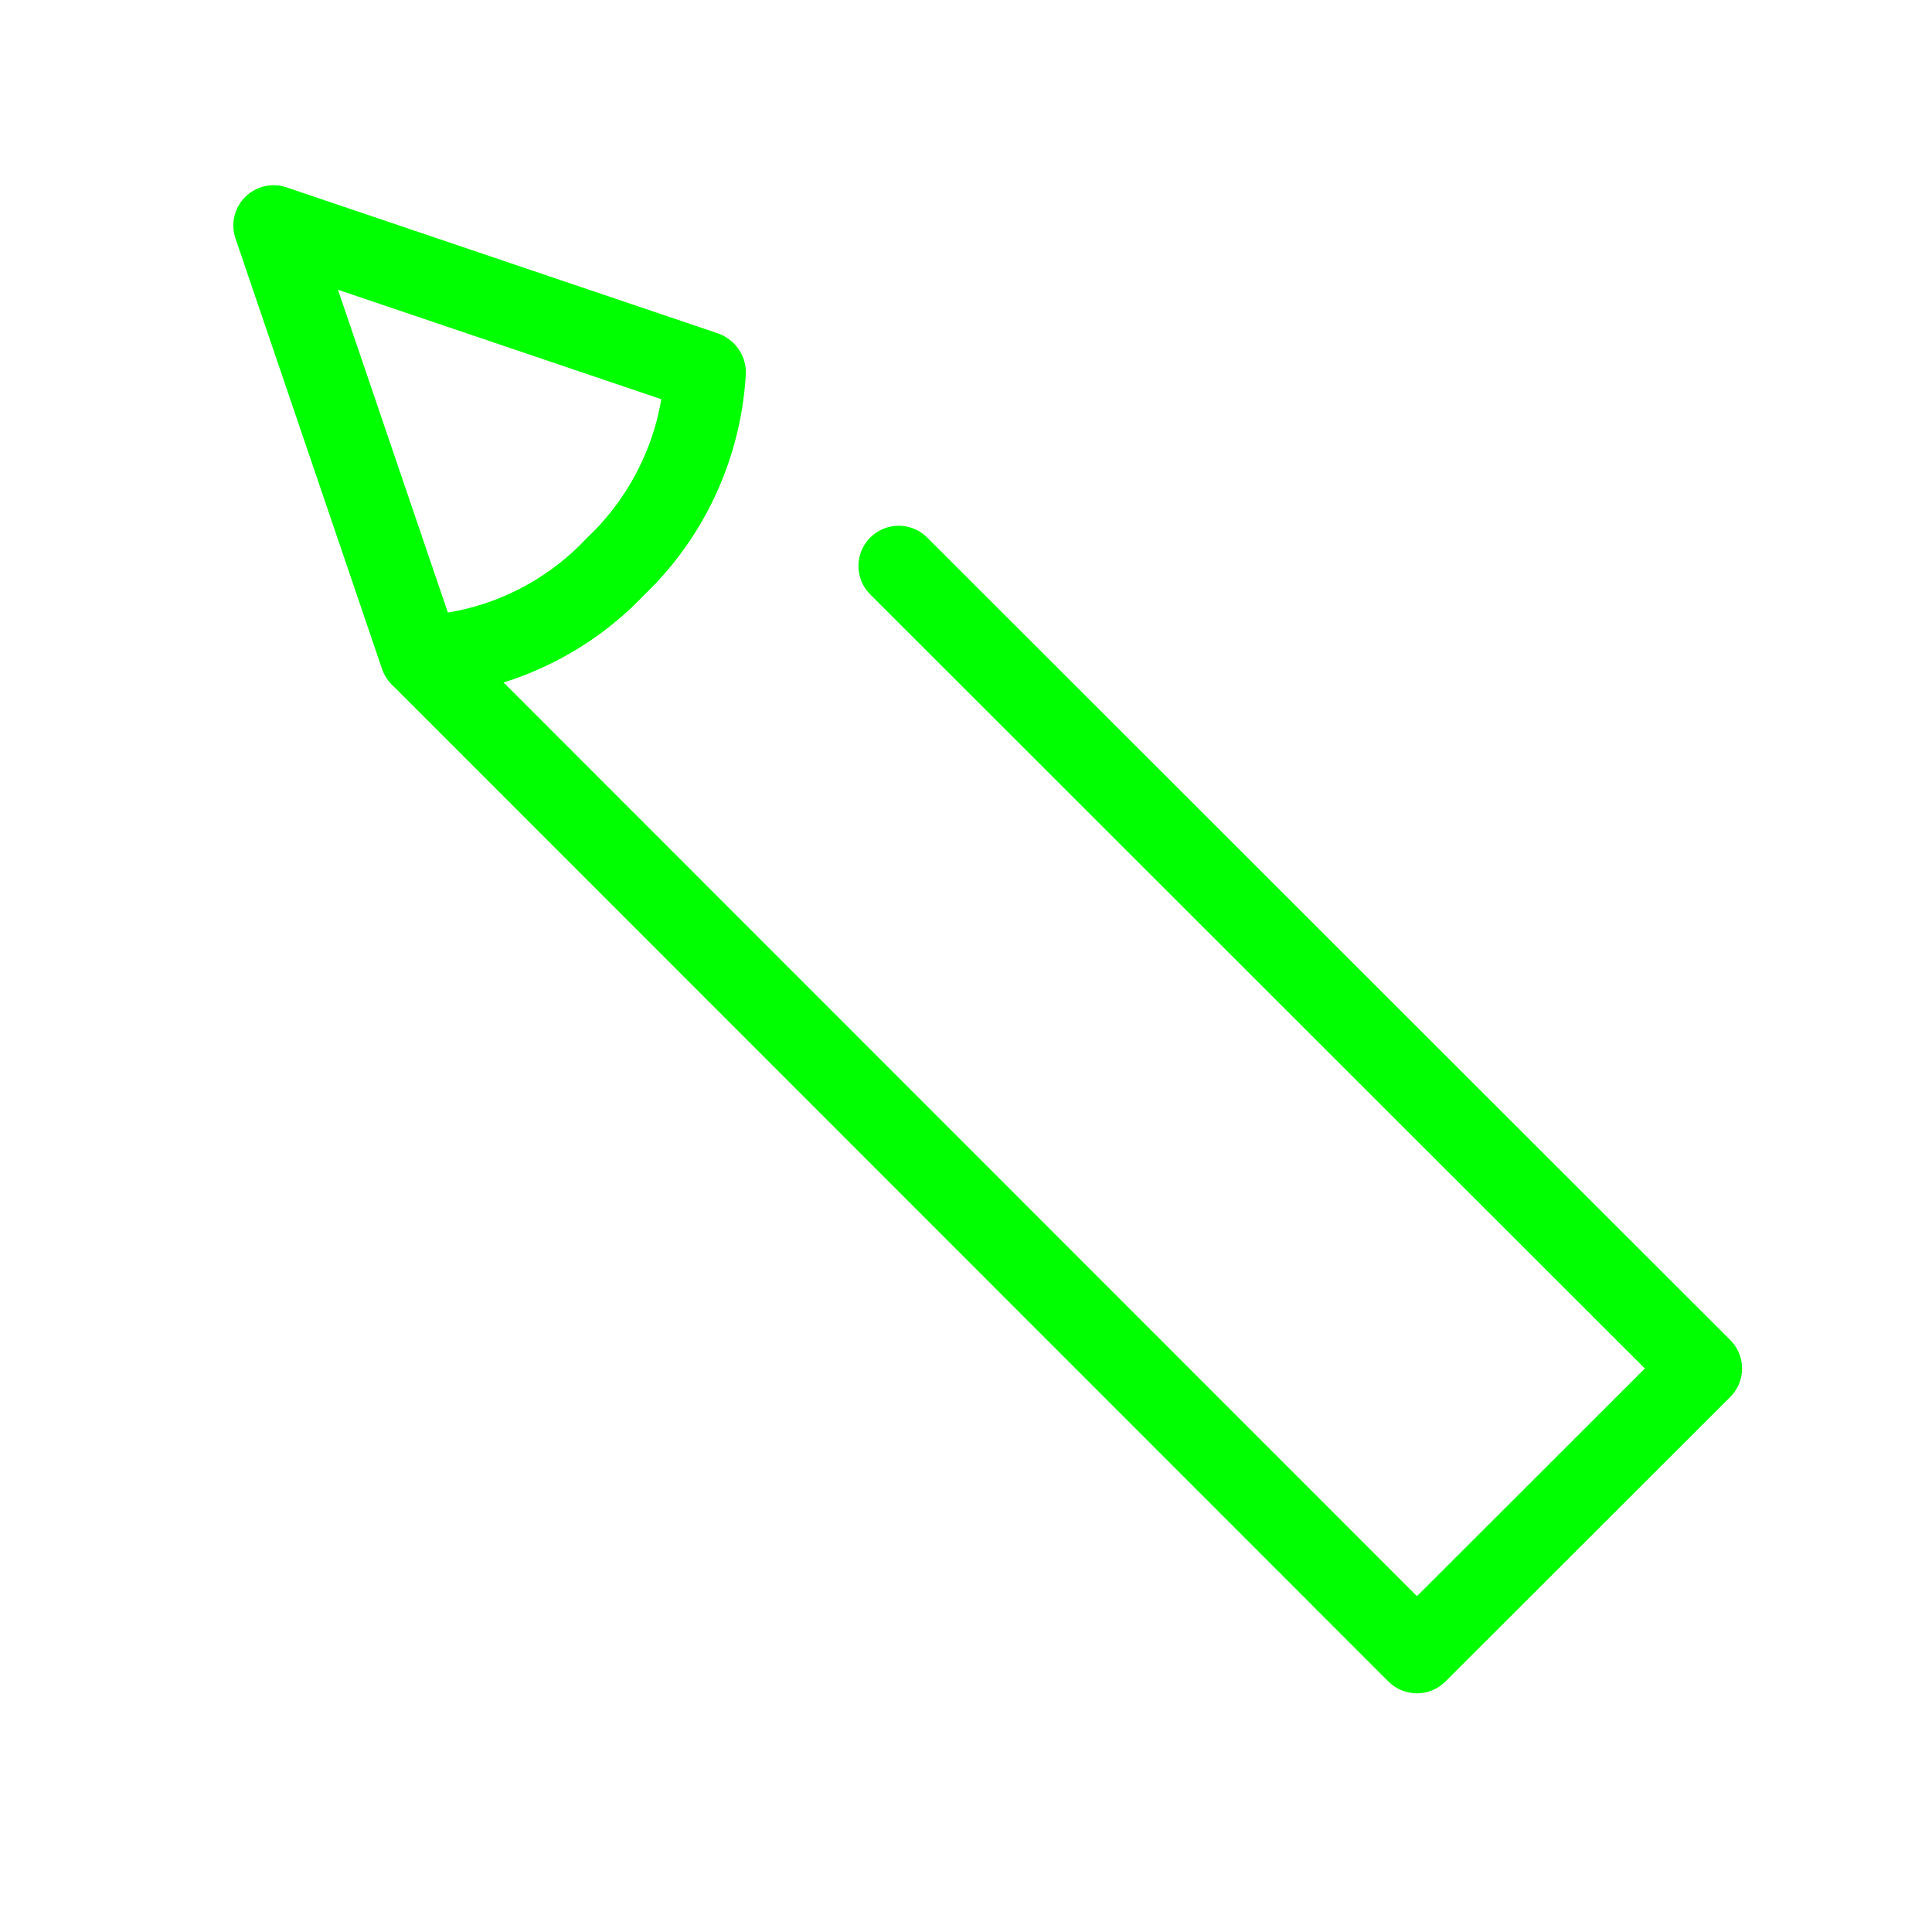
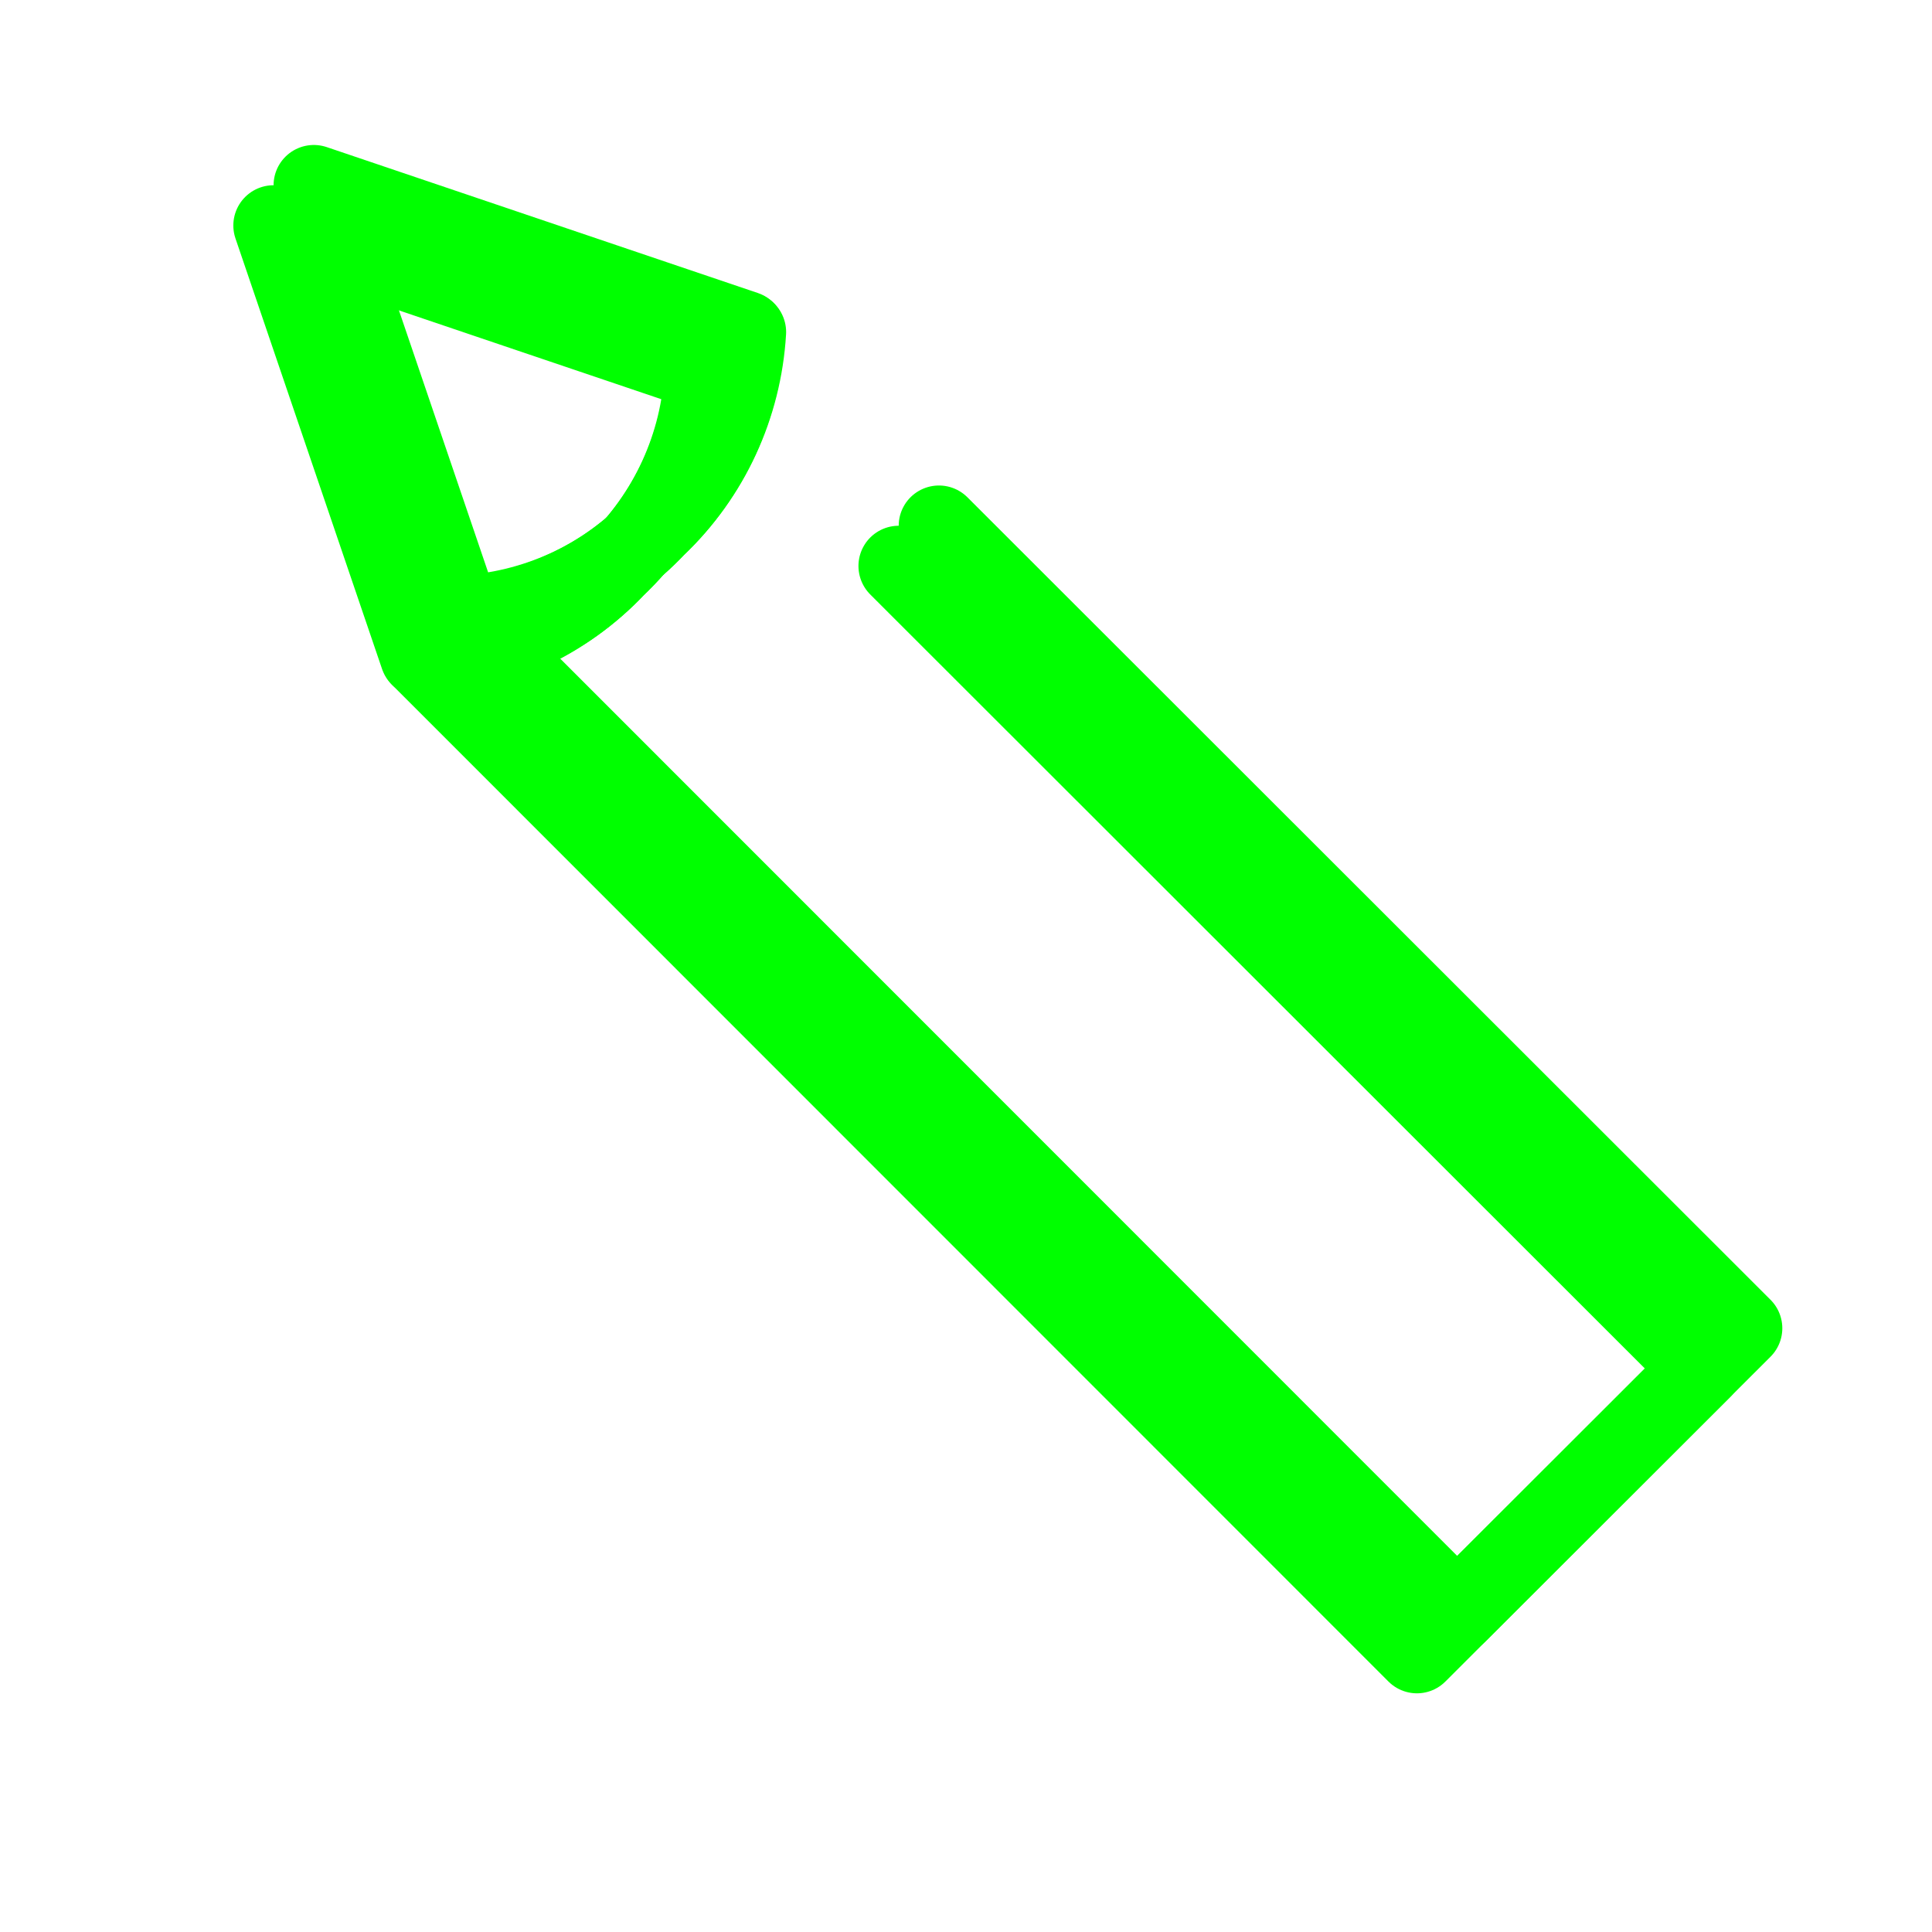
<svg xmlns="http://www.w3.org/2000/svg" width="24px" height="24px" viewBox="0 0 24 24" version="1.1">
  <g id="surface1">
    <path style="fill:none;stroke-width:2;stroke-linecap:round;stroke-linejoin:round;stroke:rgb(0%,100%,0%);stroke-opacity:1;stroke-miterlimit:4;" d="M 22.328 33.938 L 42.281 14 L 35.203 6.93 L 10.461 31.68 C 12.297 31.781 14.023 32.586 15.289 33.922 C 16.625 35.188 17.422 36.914 17.531 38.75 " transform="matrix(0.5,0,0,-0.5,0,24)" />
    <path style="fill:none;stroke-width:2;stroke-linecap:round;stroke-linejoin:round;stroke:rgb(0%,100%,0%);stroke-opacity:1;stroke-miterlimit:4;" d="M 17.508 38.773 C 17.422 36.93 16.625 35.195 15.289 33.922 C 14.023 32.578 12.281 31.789 10.438 31.703 L 6.797 42.398 Z M 17.508 38.773 " transform="matrix(0.5,0,0,-0.5,0,24)" />
+     <path style="fill:none;stroke-width:2;stroke-linecap:round;stroke-linejoin:round;stroke:rgb(0%,100%,0%);stroke-opacity:1;stroke-miterlimit:4;" d="M 22.328 33.938 L 42.281 14 L 35.203 6.93 L 10.461 31.68 C 12.297 31.781 14.023 32.586 15.289 33.922 C 16.625 35.188 17.422 36.914 17.531 38.75 " transform="matrix(0.5,0,0,-0.5,0,24) translate(1, 1)" />
+     <path style="fill:none;stroke-width:2;stroke-linecap:round;stroke-linejoin:round;stroke:rgb(0%,100%,0%);stroke-opacity:1;stroke-miterlimit:4;" d="M 17.508 38.773 C 17.422 36.93 16.625 35.195 15.289 33.922 C 14.023 32.578 12.281 31.789 10.438 31.703 L 6.797 42.398 Z M 17.508 38.773 " transform="matrix(0.5,0,0,-0.5,0,24) translate(1, 1)" />
  </g>
</svg>
